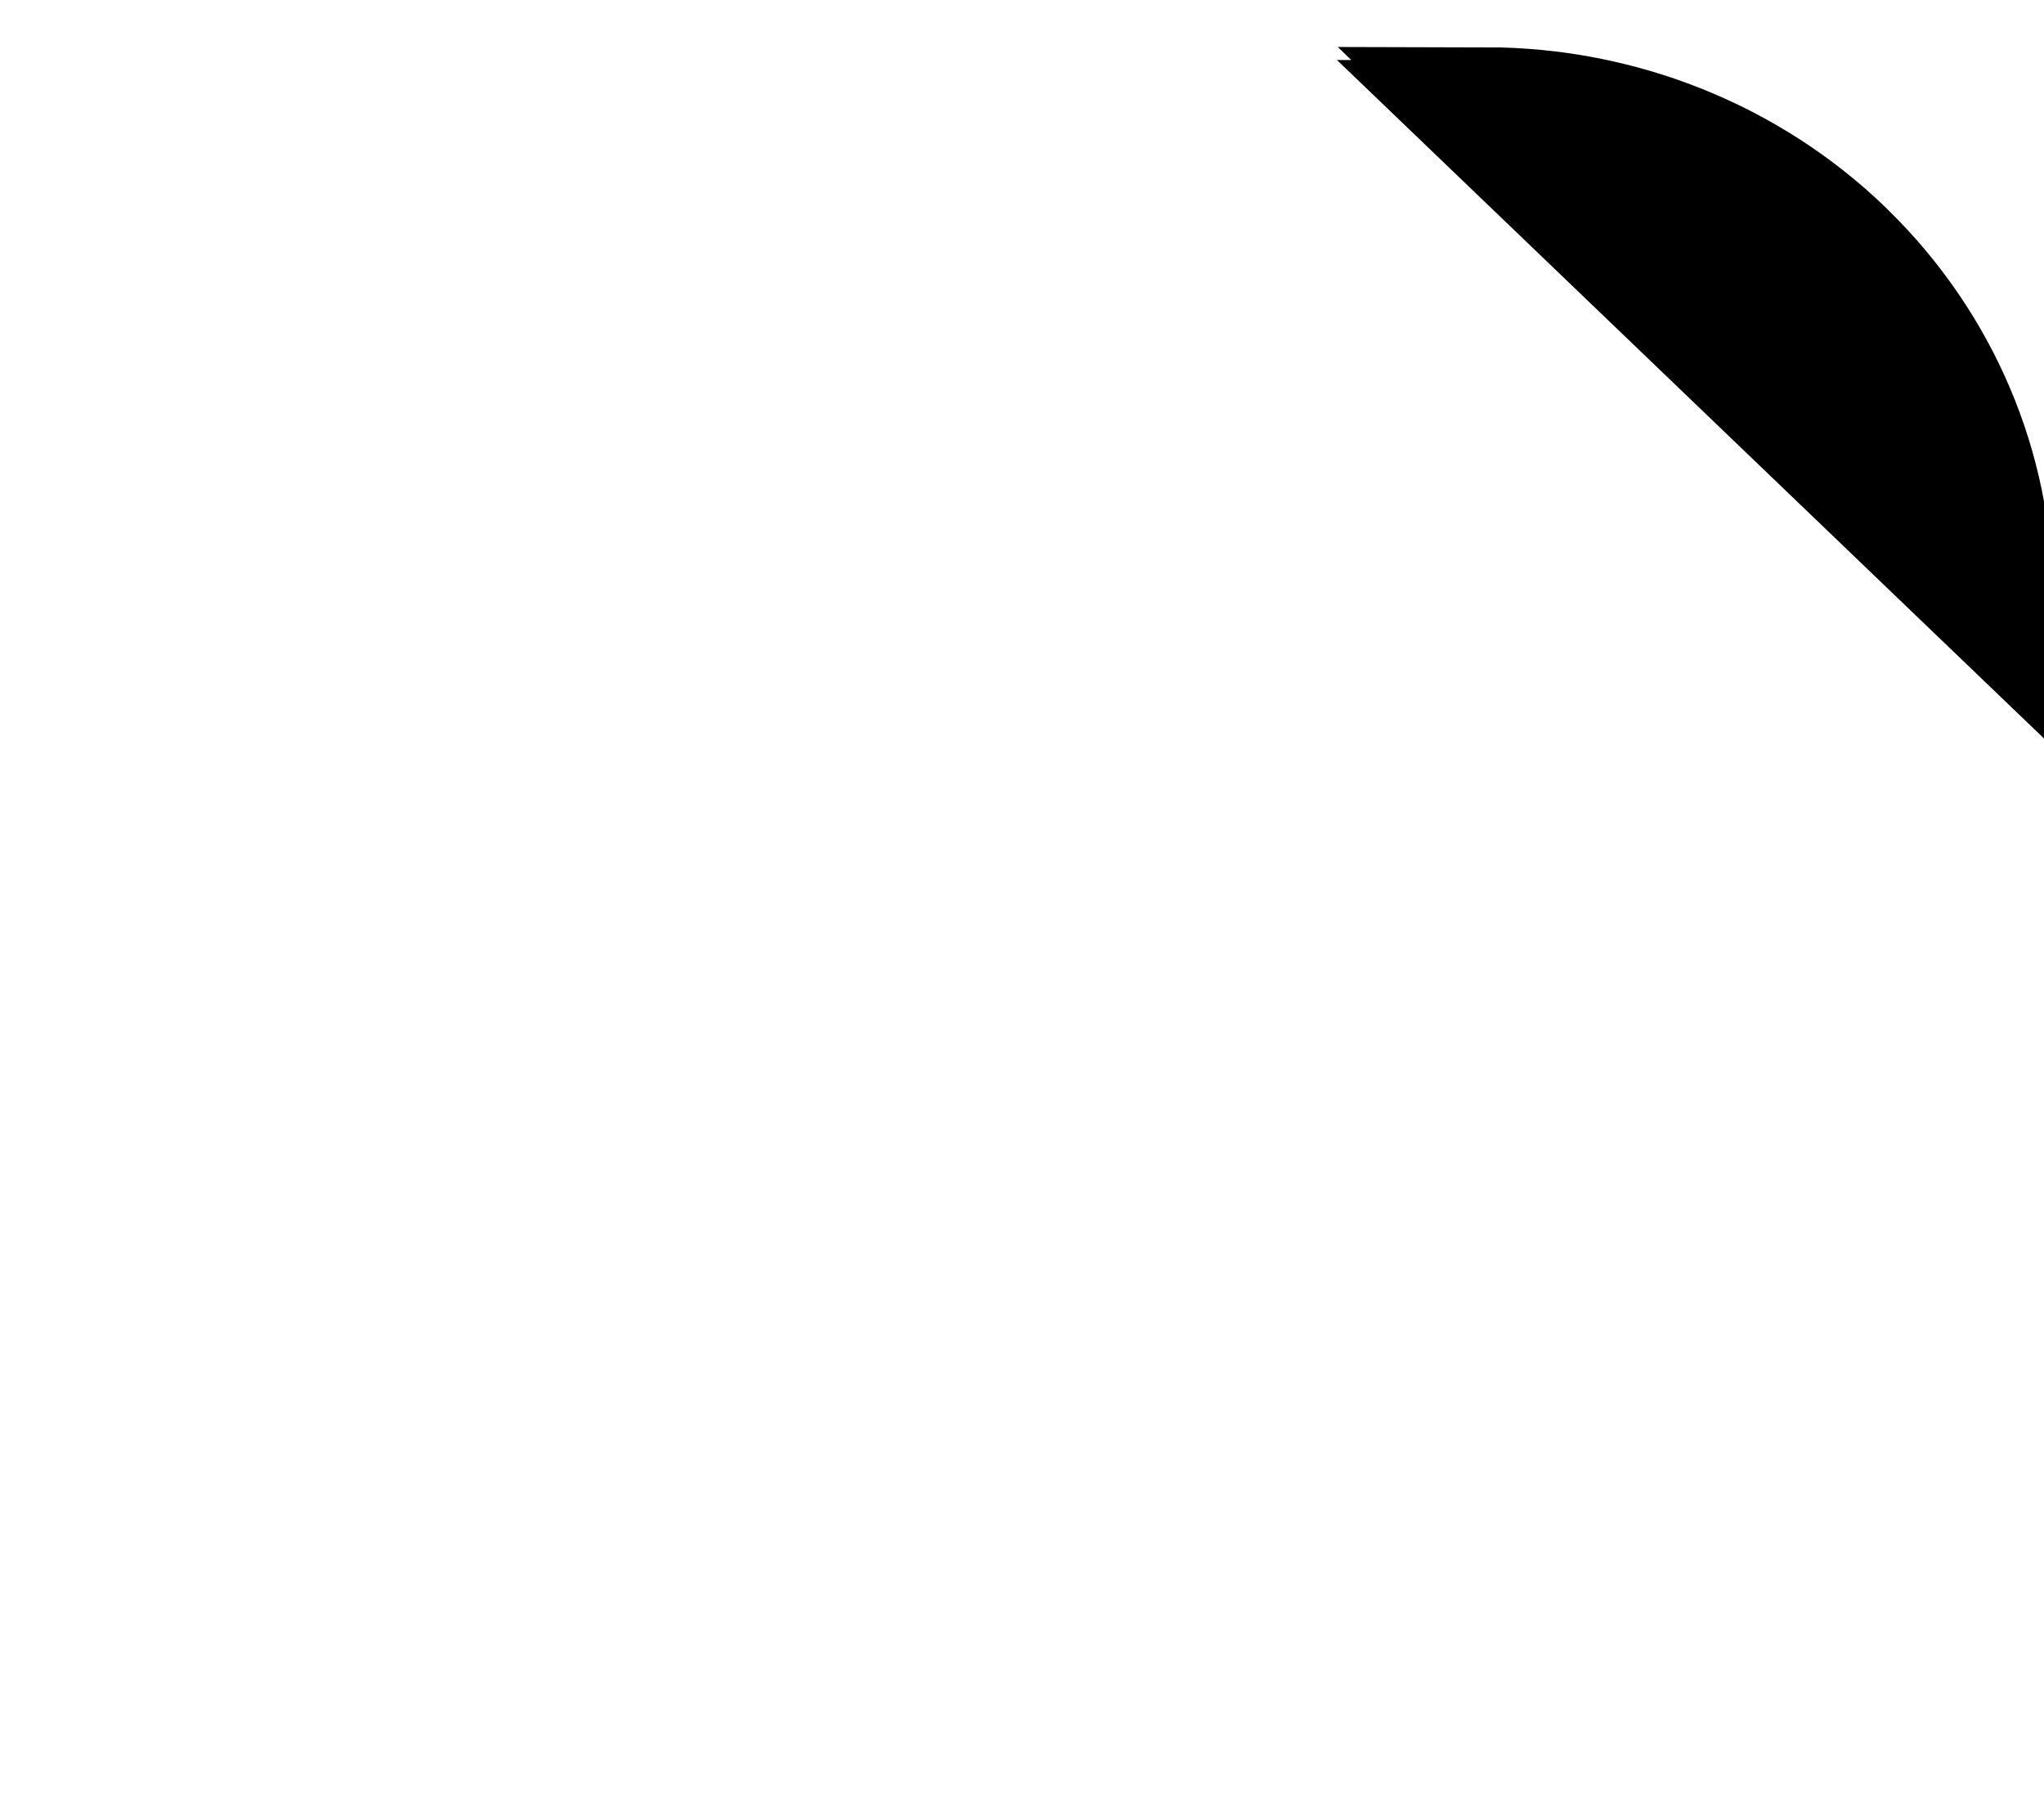
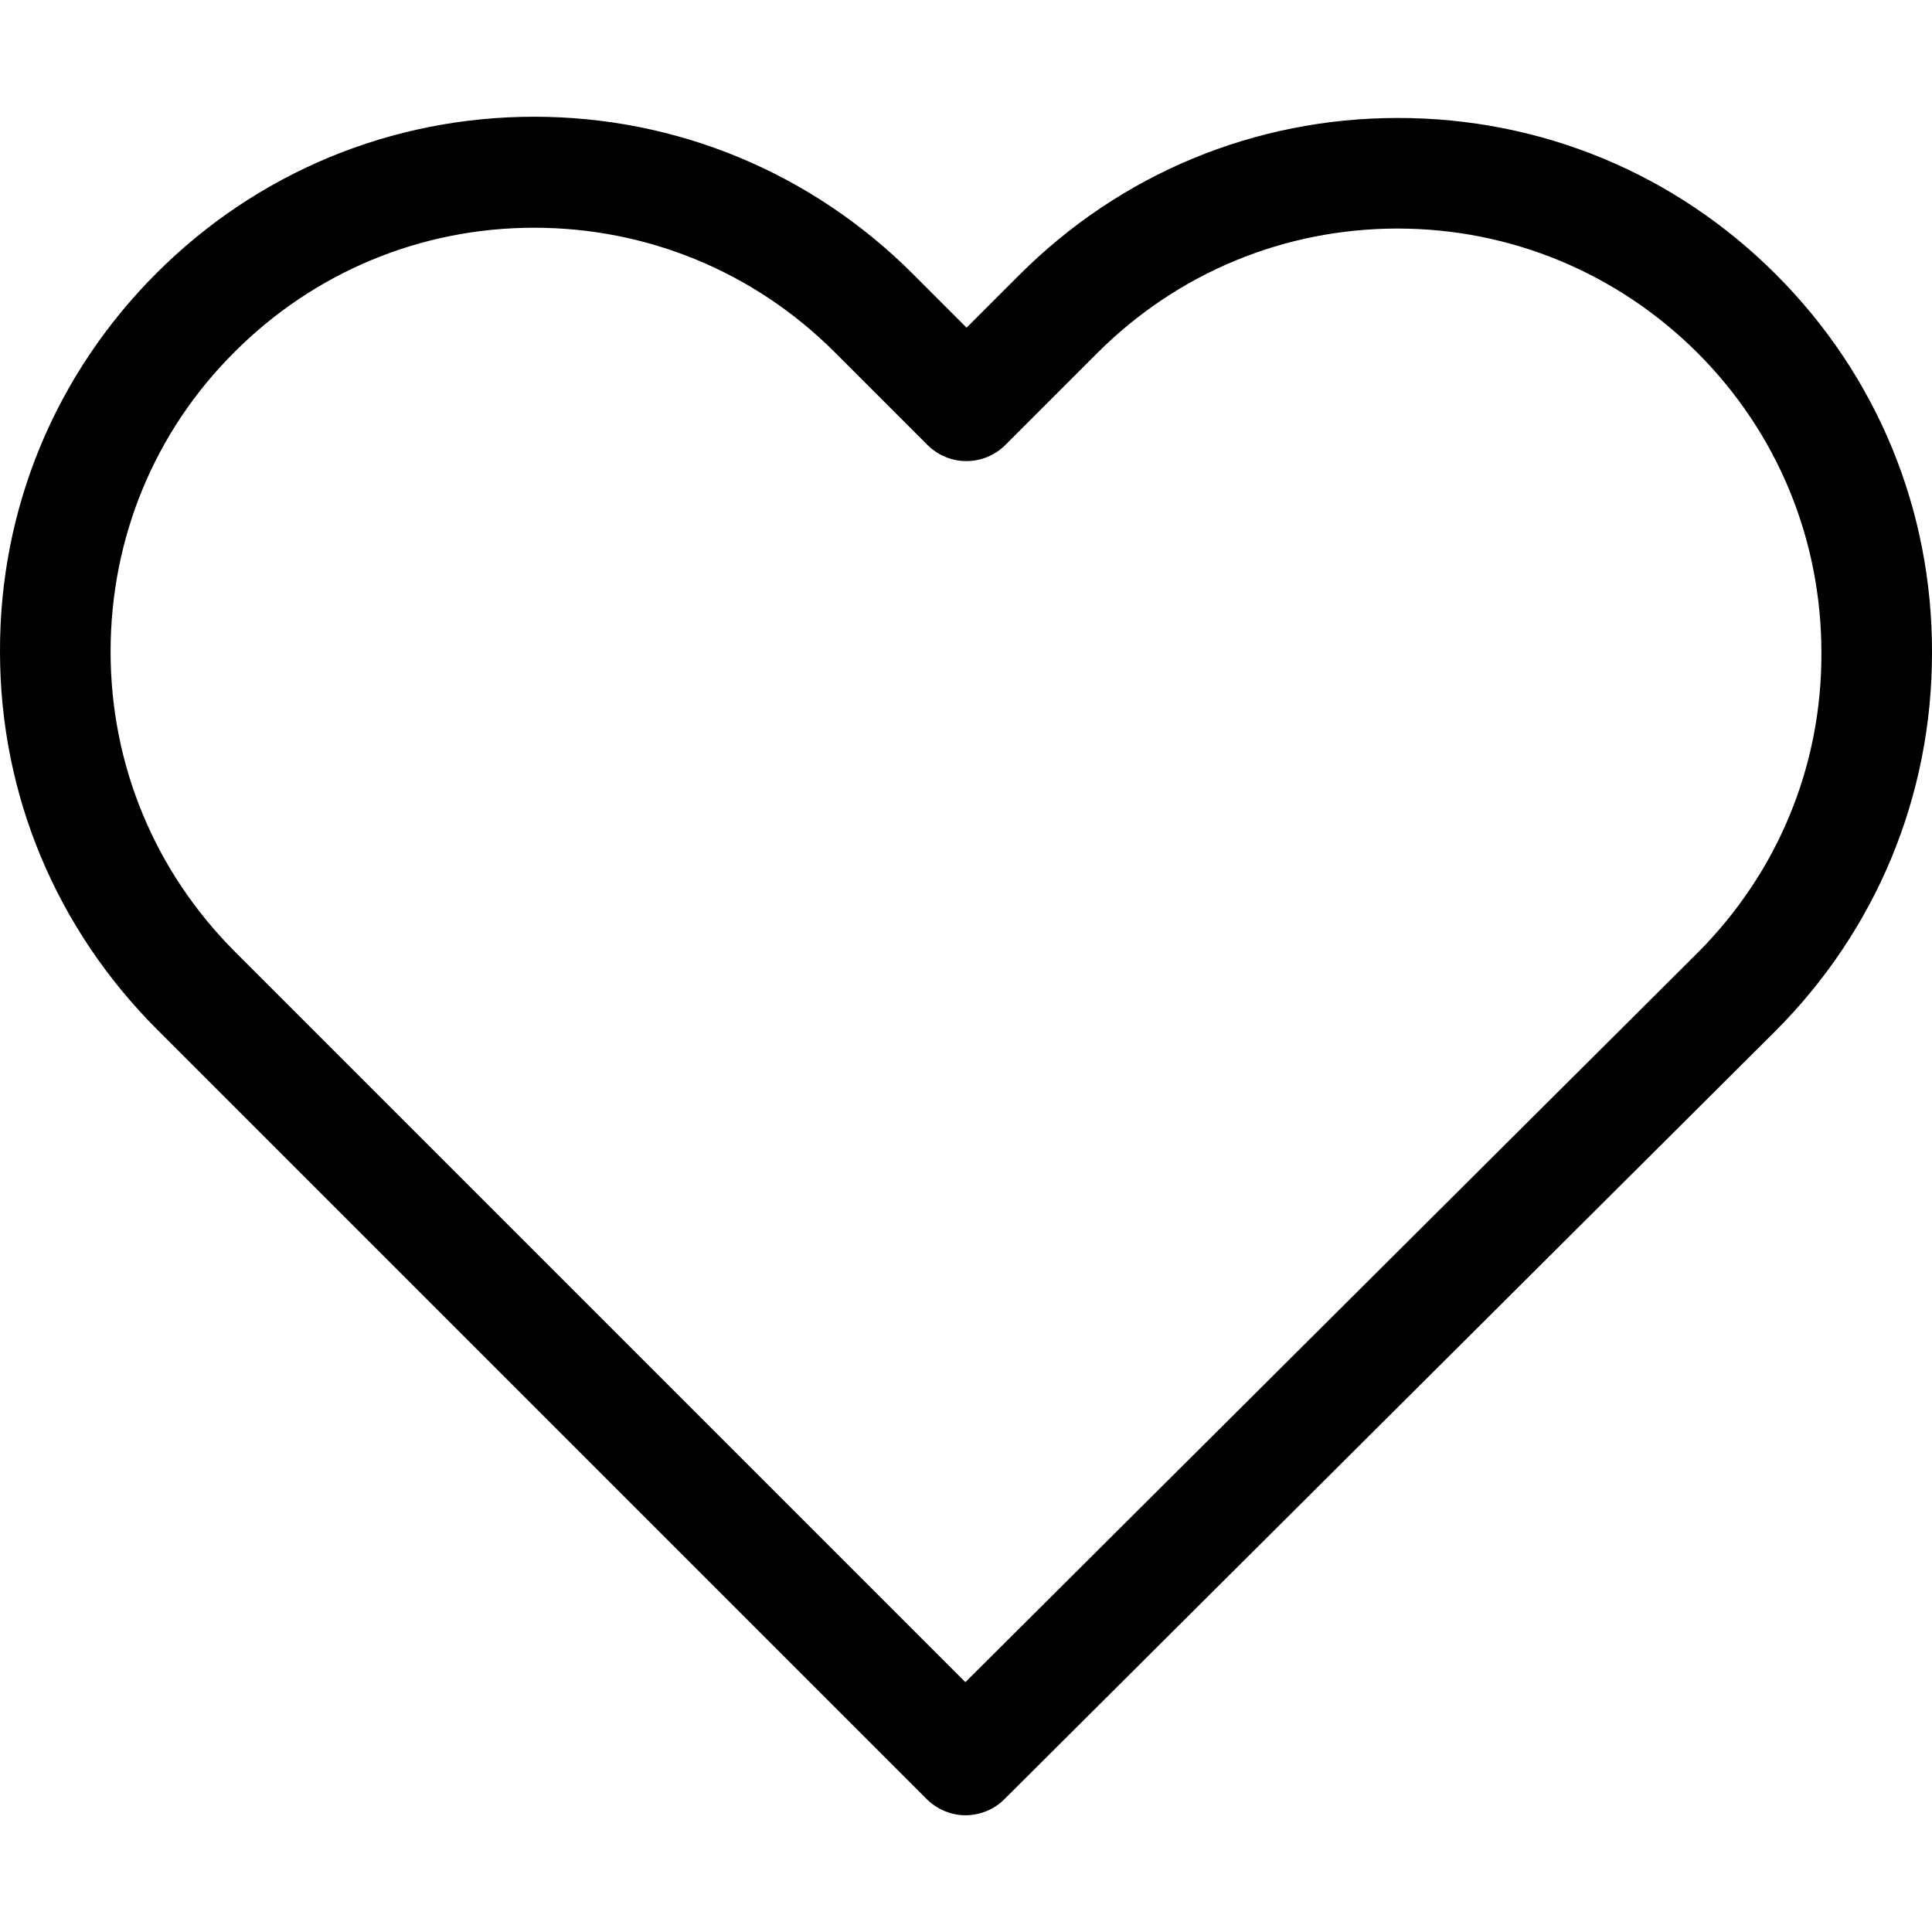
- <svg xmlns="http://www.w3.org/2000/svg" width="17" height="15" viewBox="0 0 17 15" fill="none">
-   <path d="M15.356 2.105L15.293 2.17C15.285 2.162 15.277 2.155 15.269 2.147C14.497 1.415 13.455 1.001 12.364 1C12.364 1 12.364 1 12.364 1L16.5 4.968C16.5 4.967 16.5 4.967 16.5 4.967C16.498 3.921 16.067 2.915 15.293 2.17L15.356 2.105ZM15.356 2.105C15.348 2.097 15.34 2.089 15.332 2.081C14.542 1.32 13.474 0.895 12.364 0.893H12.364L16.573 4.968V4.967C16.572 3.892 16.132 2.865 15.356 2.105Z" fill="black" stroke="black" />
+ <svg xmlns="http://www.w3.org/2000/svg" fill="#000000" height="20px" width="20px" version="1.1" id="Capa_1" viewBox="0 0 471.701 471.701" xml:space="preserve">
+   <g>
+     <path d="M433.601,67.001c-24.7-24.7-57.4-38.2-92.3-38.2s-67.7,13.6-92.4,38.3l-12.9,12.9l-13.1-13.1   c-24.7-24.7-57.6-38.4-92.5-38.4c-34.8,0-67.6,13.6-92.2,38.2c-24.7,24.7-38.3,57.5-38.2,92.4c0,34.9,13.7,67.6,38.4,92.3   l187.8,187.8c2.6,2.6,6.1,4,9.5,4c3.4,0,6.9-1.3,9.5-3.9l188.2-187.5c24.7-24.7,38.3-57.5,38.3-92.4   C471.801,124.501,458.301,91.701,433.601,67.001z M414.401,232.701l-178.7,178l-178.3-178.3c-19.6-19.6-30.4-45.6-30.4-73.3   s10.7-53.7,30.3-73.2c19.5-19.5,45.5-30.3,73.1-30.3c27.7,0,53.8,10.8,73.4,30.4l22.6,22.6c5.3,5.3,13.8,5.3,19.1,0l22.4-22.4   c19.6-19.6,45.7-30.4,73.3-30.4c27.6,0,53.6,10.8,73.2,30.3c19.6,19.6,30.3,45.6,30.3,73.3   C444.801,187.101,434.001,213.101,414.401,232.701z" />
+   </g>
</svg>
